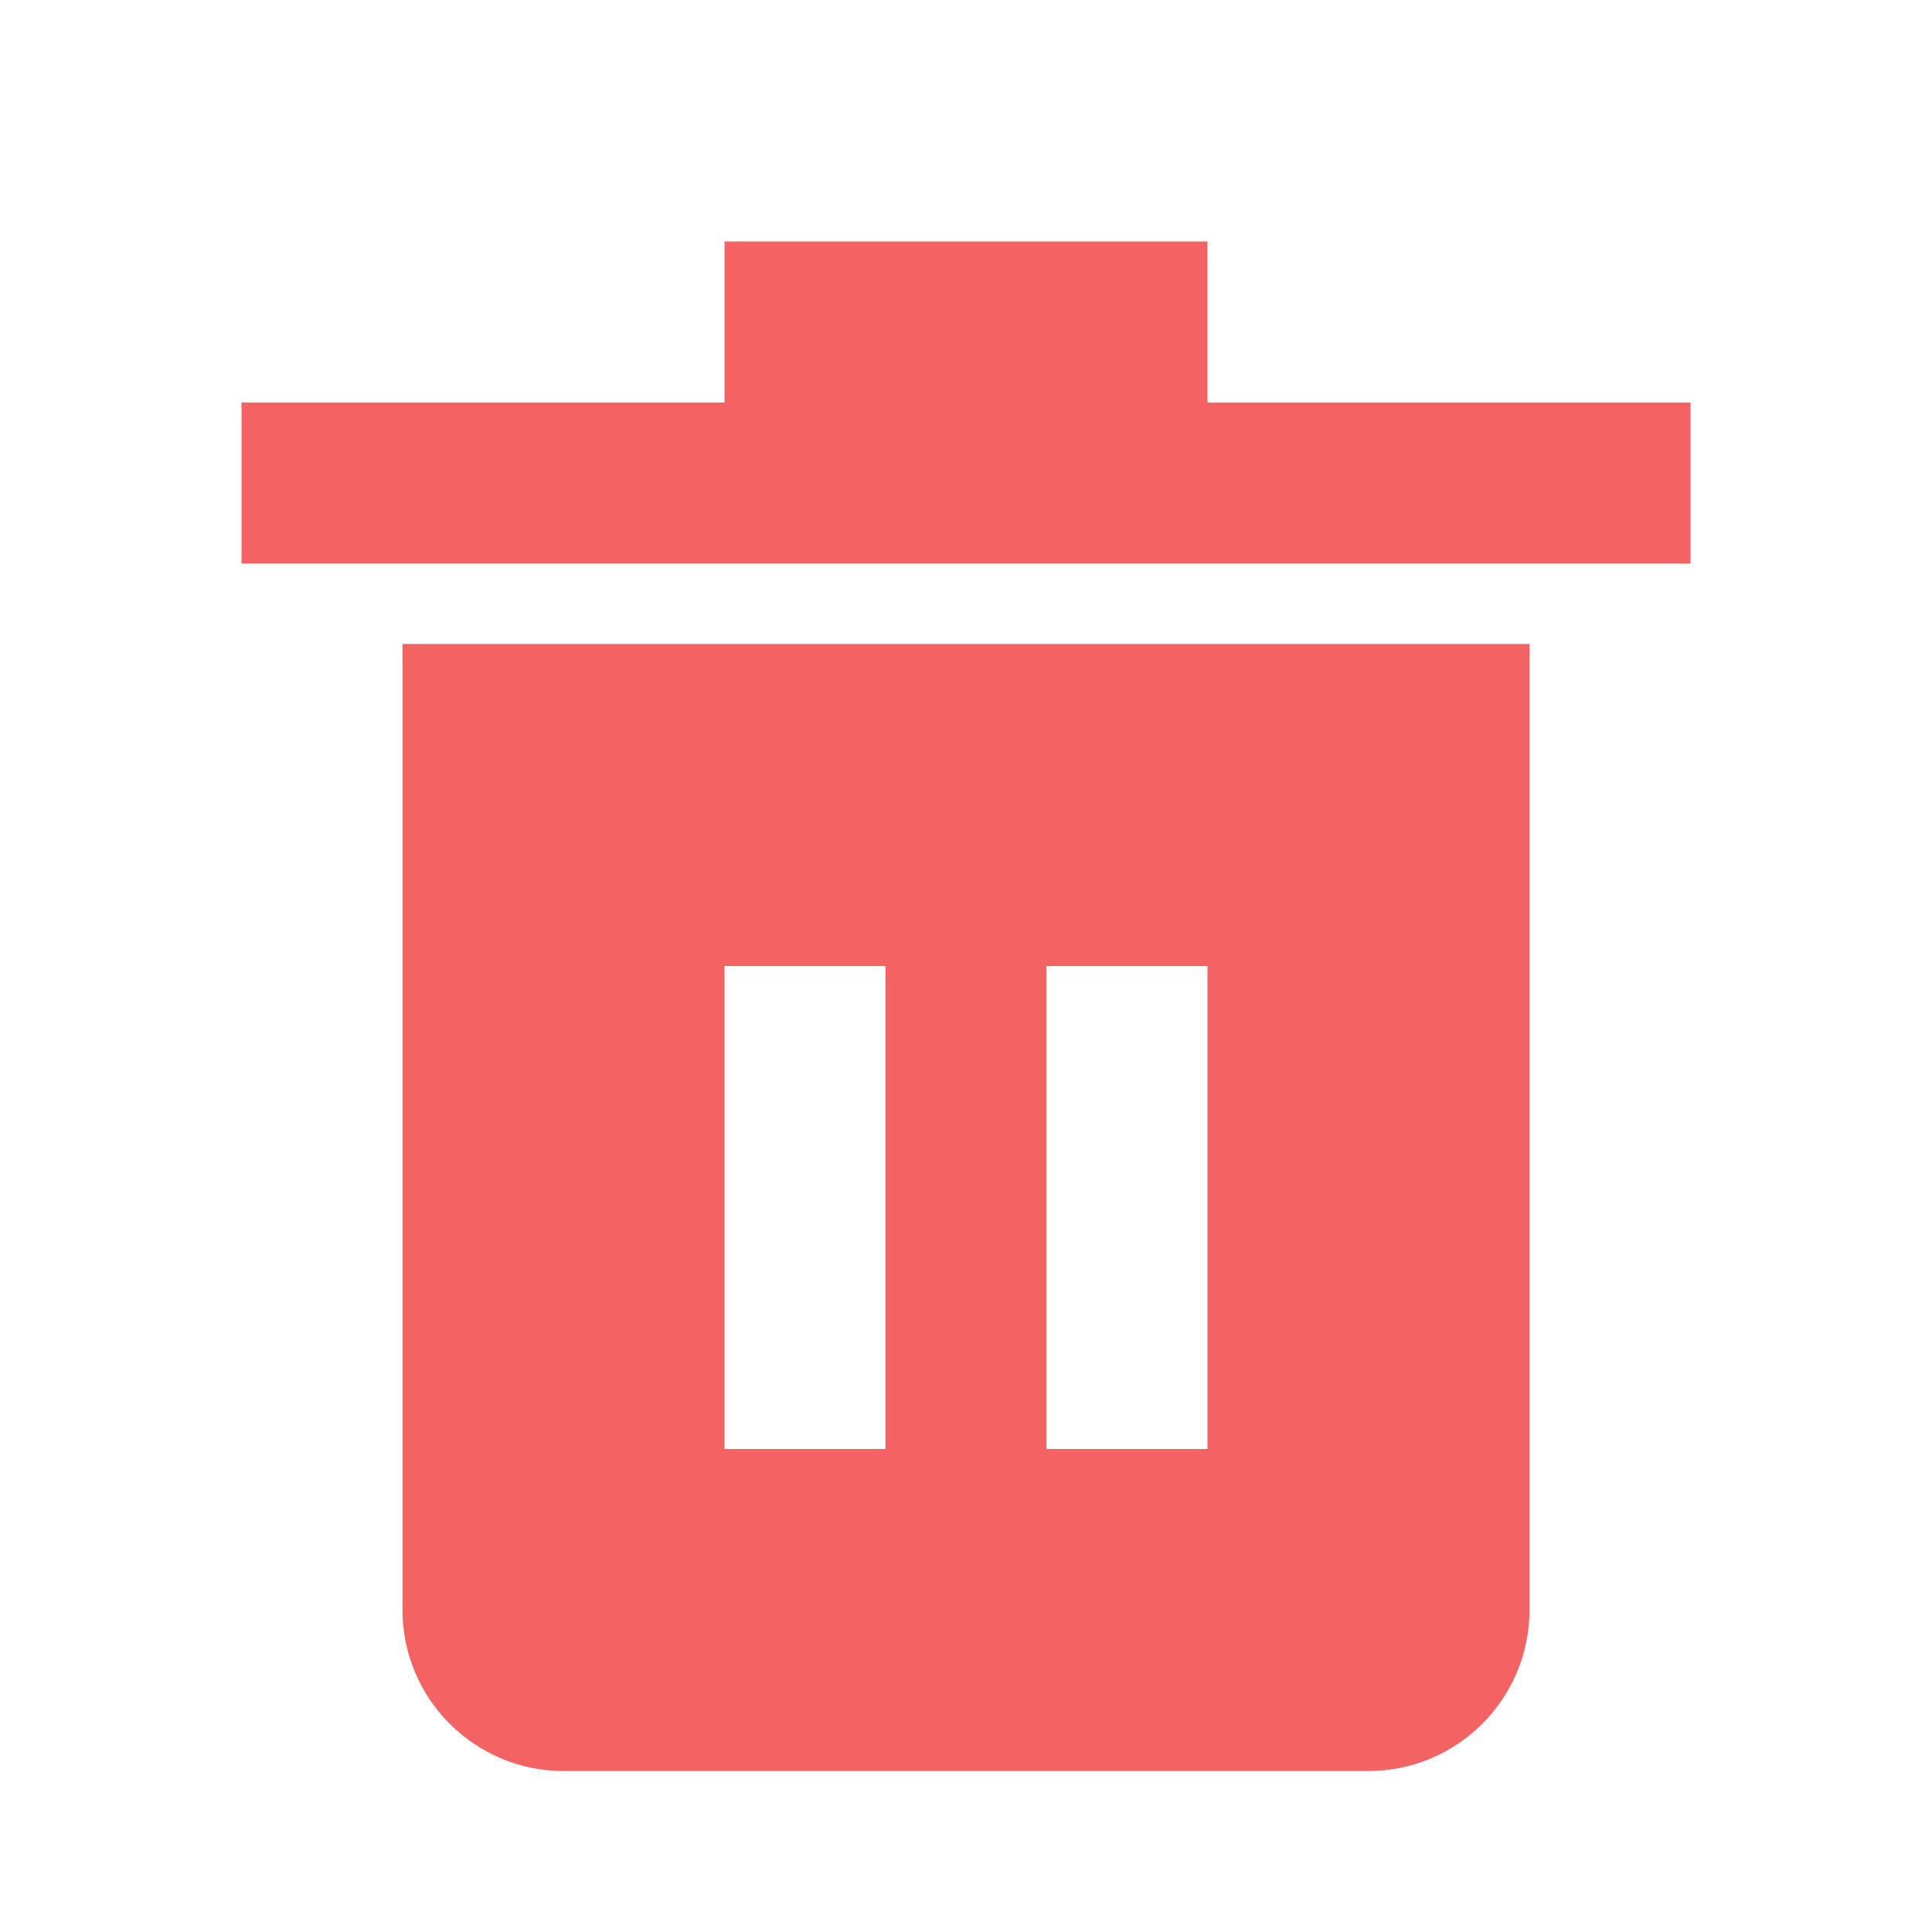
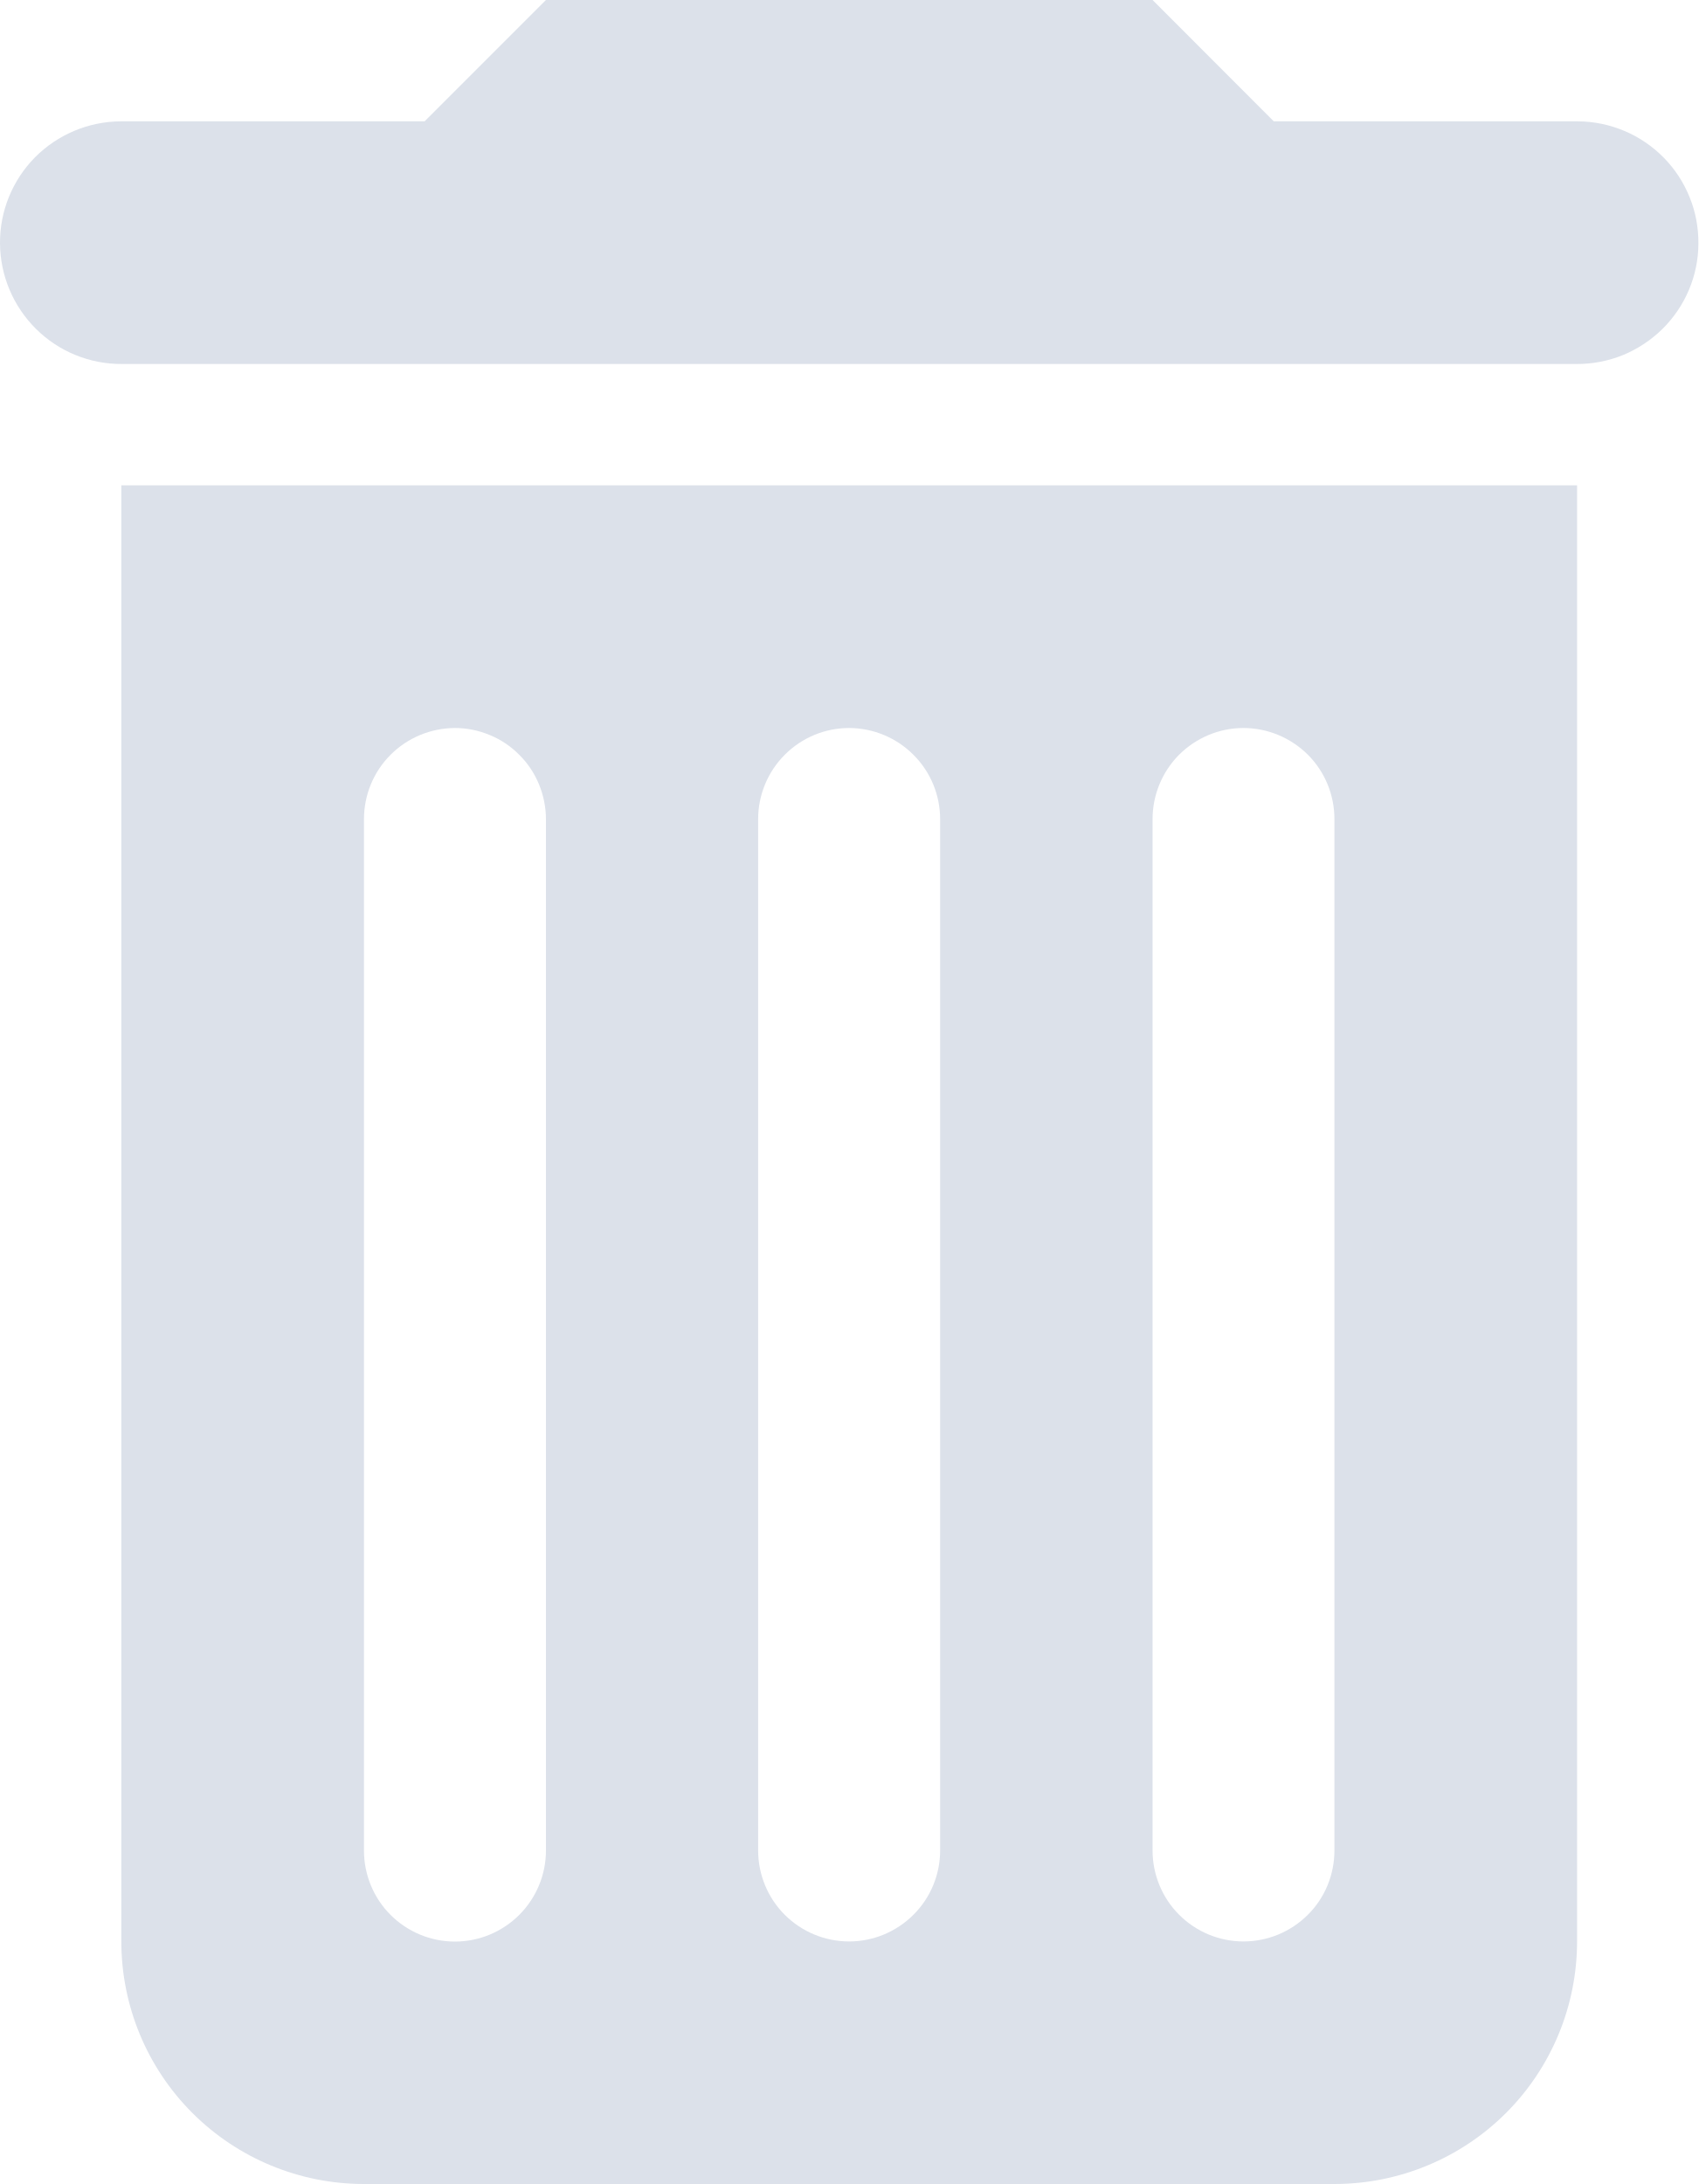
- <svg xmlns="http://www.w3.org/2000/svg" width="18" height="18" viewBox="0 0 18 18" fill="none">
-   <path d="M11.25 3.75V2.25H6.75V3.75H2.25V5.25H15.75V3.75H11.25Z" fill="#F46363" />
-   <path d="M3.75 6V15C3.75 15.827 4.423 16.5 5.25 16.5H12.75C13.577 16.5 14.25 15.827 14.25 15V6H3.75ZM8.25 13.5H6.75V9H8.25V13.5ZM11.25 13.5H9.75V9H11.25V13.5Z" fill="#F46363" />
+ <svg xmlns="http://www.w3.org/2000/svg" width="14" height="18" viewBox="0 0 14 18" fill="none">
+   <path d="M10.999 18H3C2.469 18 1.96 17.789 1.585 17.414C1.21 17.039 1 16.53 1 16V4H12.999V16C12.999 16.53 12.789 17.039 12.414 17.414C12.039 17.789 11.53 18 10.999 18ZM10.249 6C10.05 6 9.86 6.08 9.719 6.22C9.579 6.361 9.5 6.552 9.5 6.751V15.251C9.5 15.45 9.579 15.641 9.719 15.781C9.86 15.922 10.051 16.001 10.249 16.001C10.448 16.001 10.639 15.922 10.78 15.781C10.921 15.641 10.999 15.45 10.999 15.251V6.751C10.999 6.552 10.921 6.361 10.78 6.22C10.639 6.08 10.448 6 10.249 6ZM7 6C6.8 6 6.61 6.079 6.469 6.22C6.328 6.361 6.249 6.552 6.249 6.751V15.251C6.249 15.45 6.328 15.641 6.468 15.781C6.609 15.922 6.8 16.001 6.999 16.001C7.197 16.001 7.388 15.922 7.529 15.781C7.67 15.641 7.749 15.45 7.749 15.251V6.751C7.749 6.552 7.67 6.361 7.529 6.221C7.389 6.08 7.198 6.001 7 6ZM3.75 6C3.55 6.001 3.36 6.08 3.219 6.221C3.078 6.362 3 6.553 3 6.752V15.252C3 15.451 3.079 15.642 3.219 15.782C3.36 15.923 3.551 16.002 3.75 16.002C3.948 16.002 4.139 15.923 4.28 15.782C4.42 15.642 4.5 15.451 4.5 15.252V6.752C4.5 6.653 4.48 6.556 4.443 6.465C4.405 6.373 4.35 6.29 4.28 6.221C4.211 6.151 4.128 6.095 4.037 6.058C3.946 6.02 3.848 6 3.75 6ZM12.992 3H1.007C0.741 3.002 0.486 2.898 0.298 2.712C0.109 2.525 0.002 2.272 2.1154e-05 2.006C-0.002 1.741 0.102 1.486 0.288 1.297C0.475 1.109 0.728 1.002 0.994 1H3.5L4.5 0H9.5L10.499 1H13.007C13.138 1.001 13.268 1.028 13.389 1.079C13.51 1.13 13.619 1.204 13.712 1.298C13.804 1.391 13.877 1.502 13.926 1.624C13.976 1.745 14 1.876 13.999 2.007C13.999 2.138 13.972 2.268 13.921 2.389C13.87 2.51 13.795 2.62 13.702 2.712C13.608 2.804 13.497 2.877 13.376 2.927C13.254 2.976 13.124 3.001 12.992 3Z" fill="#DCE1EA" />
</svg>
